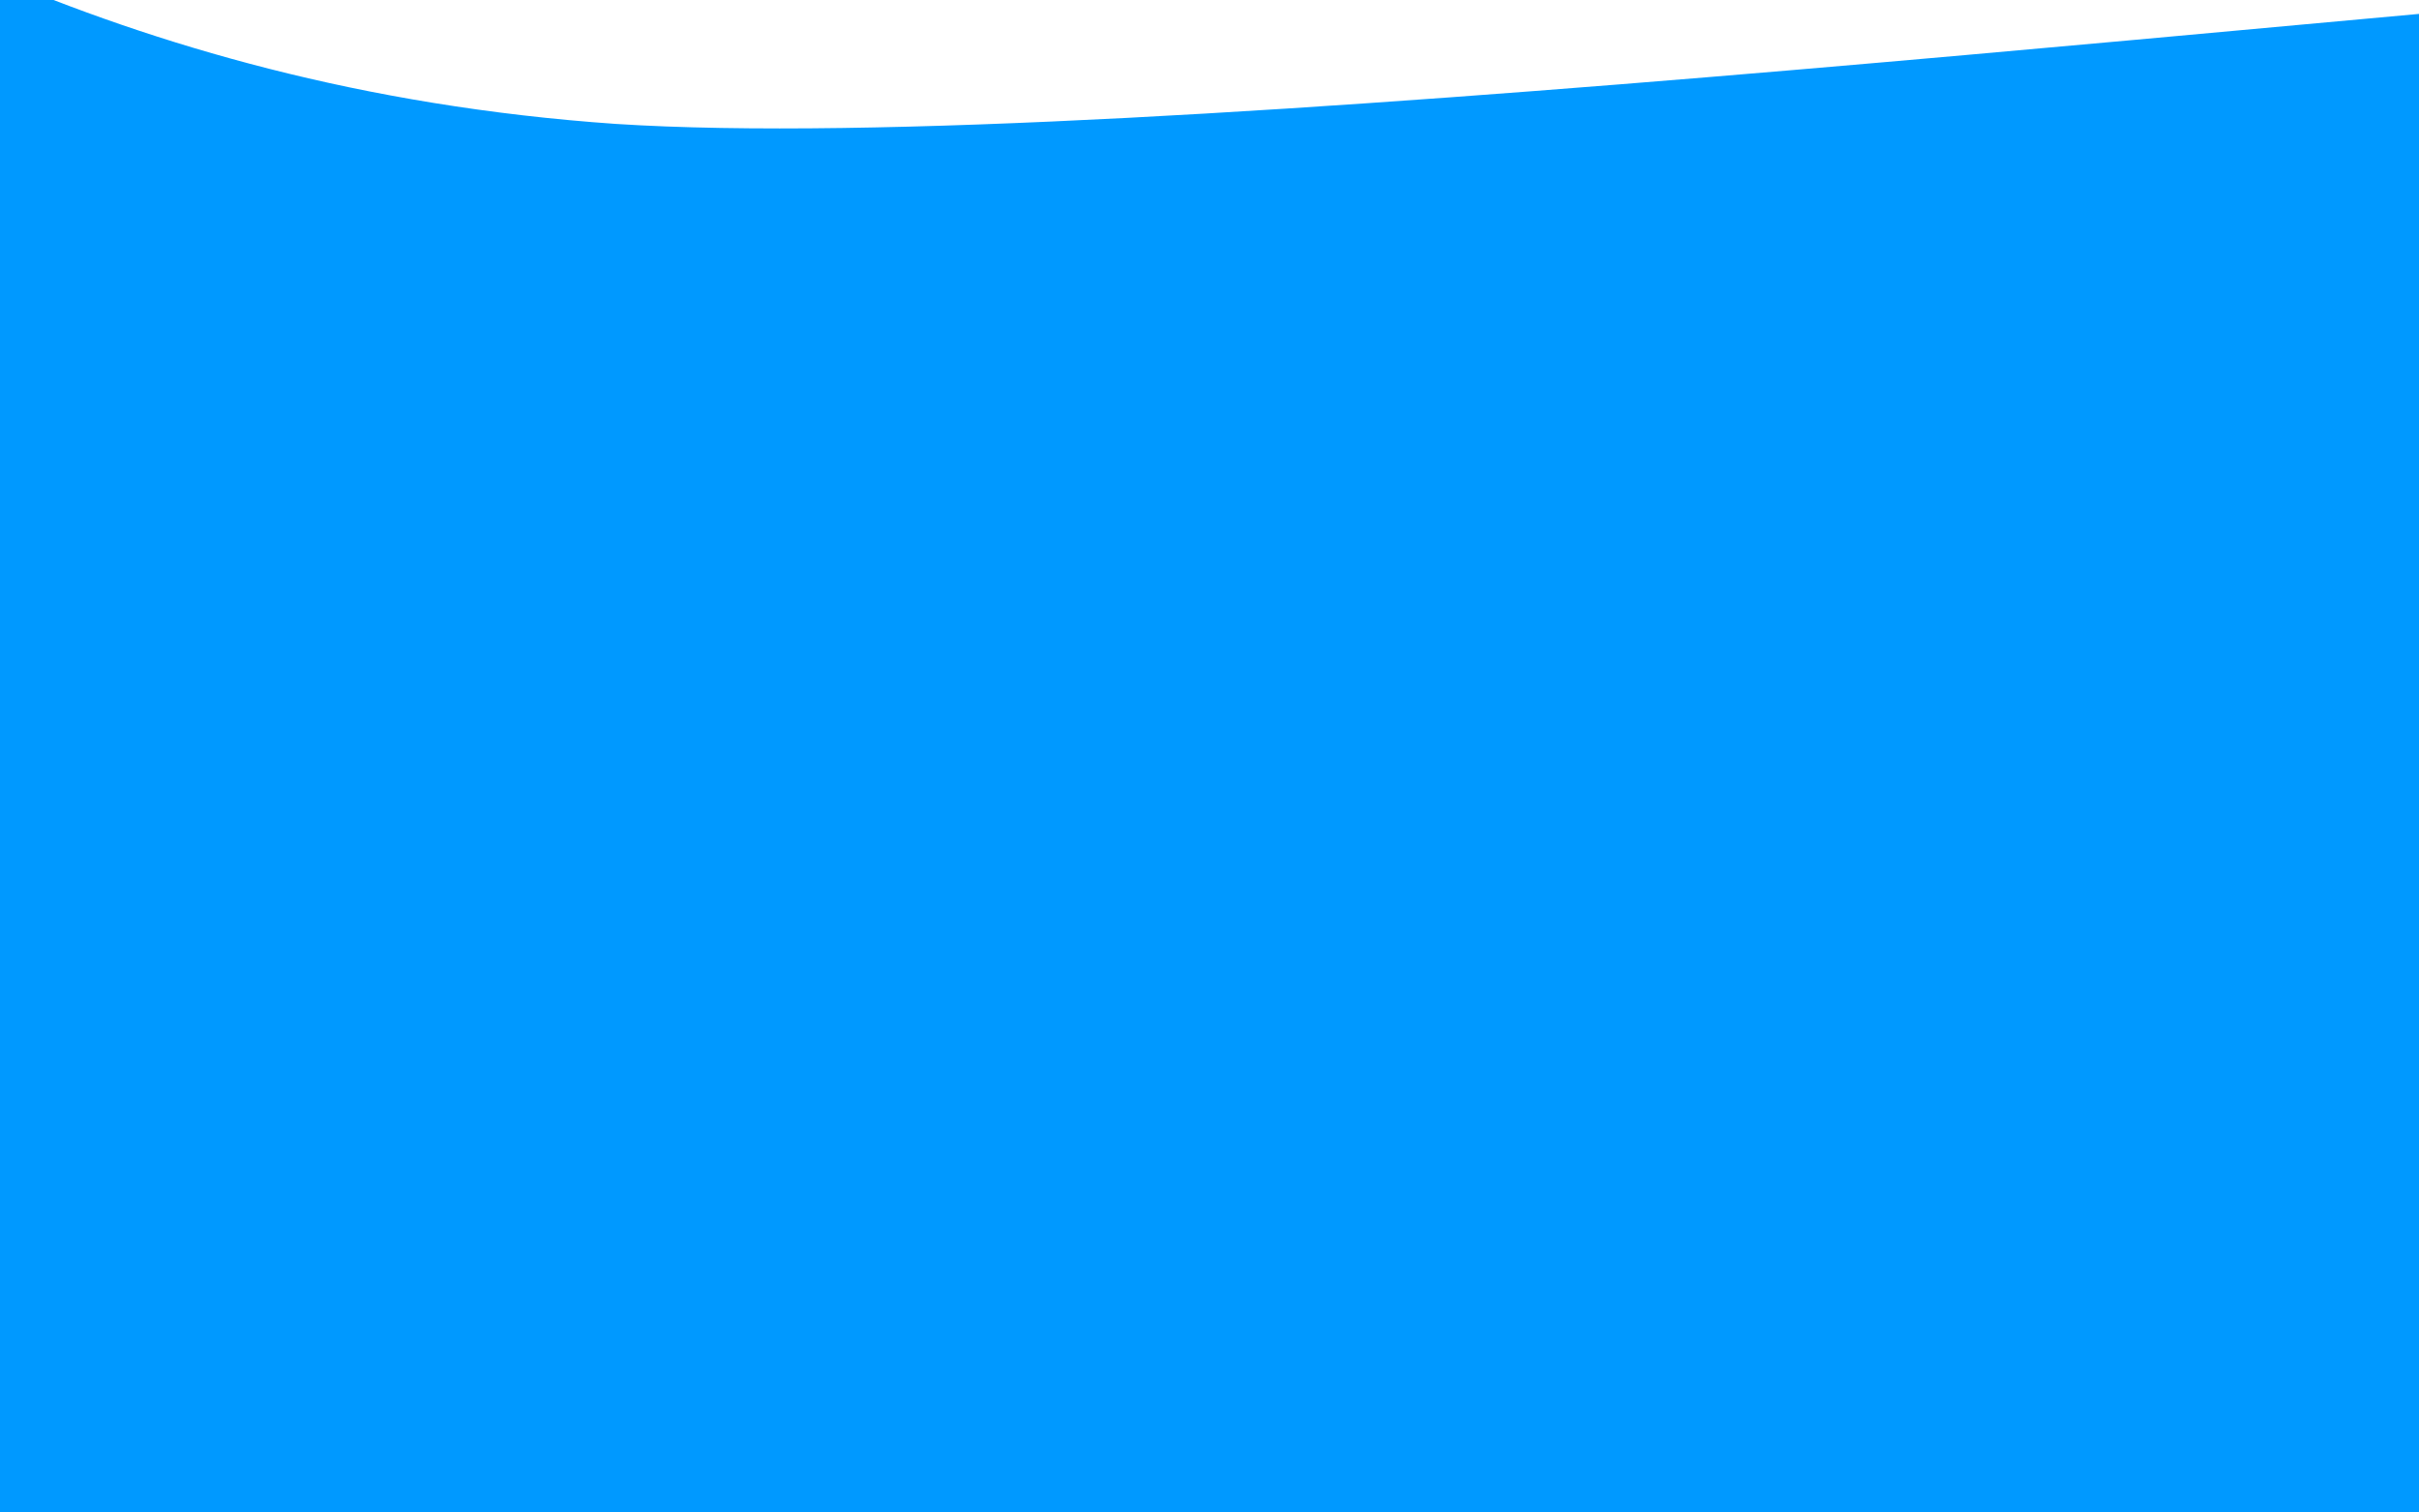
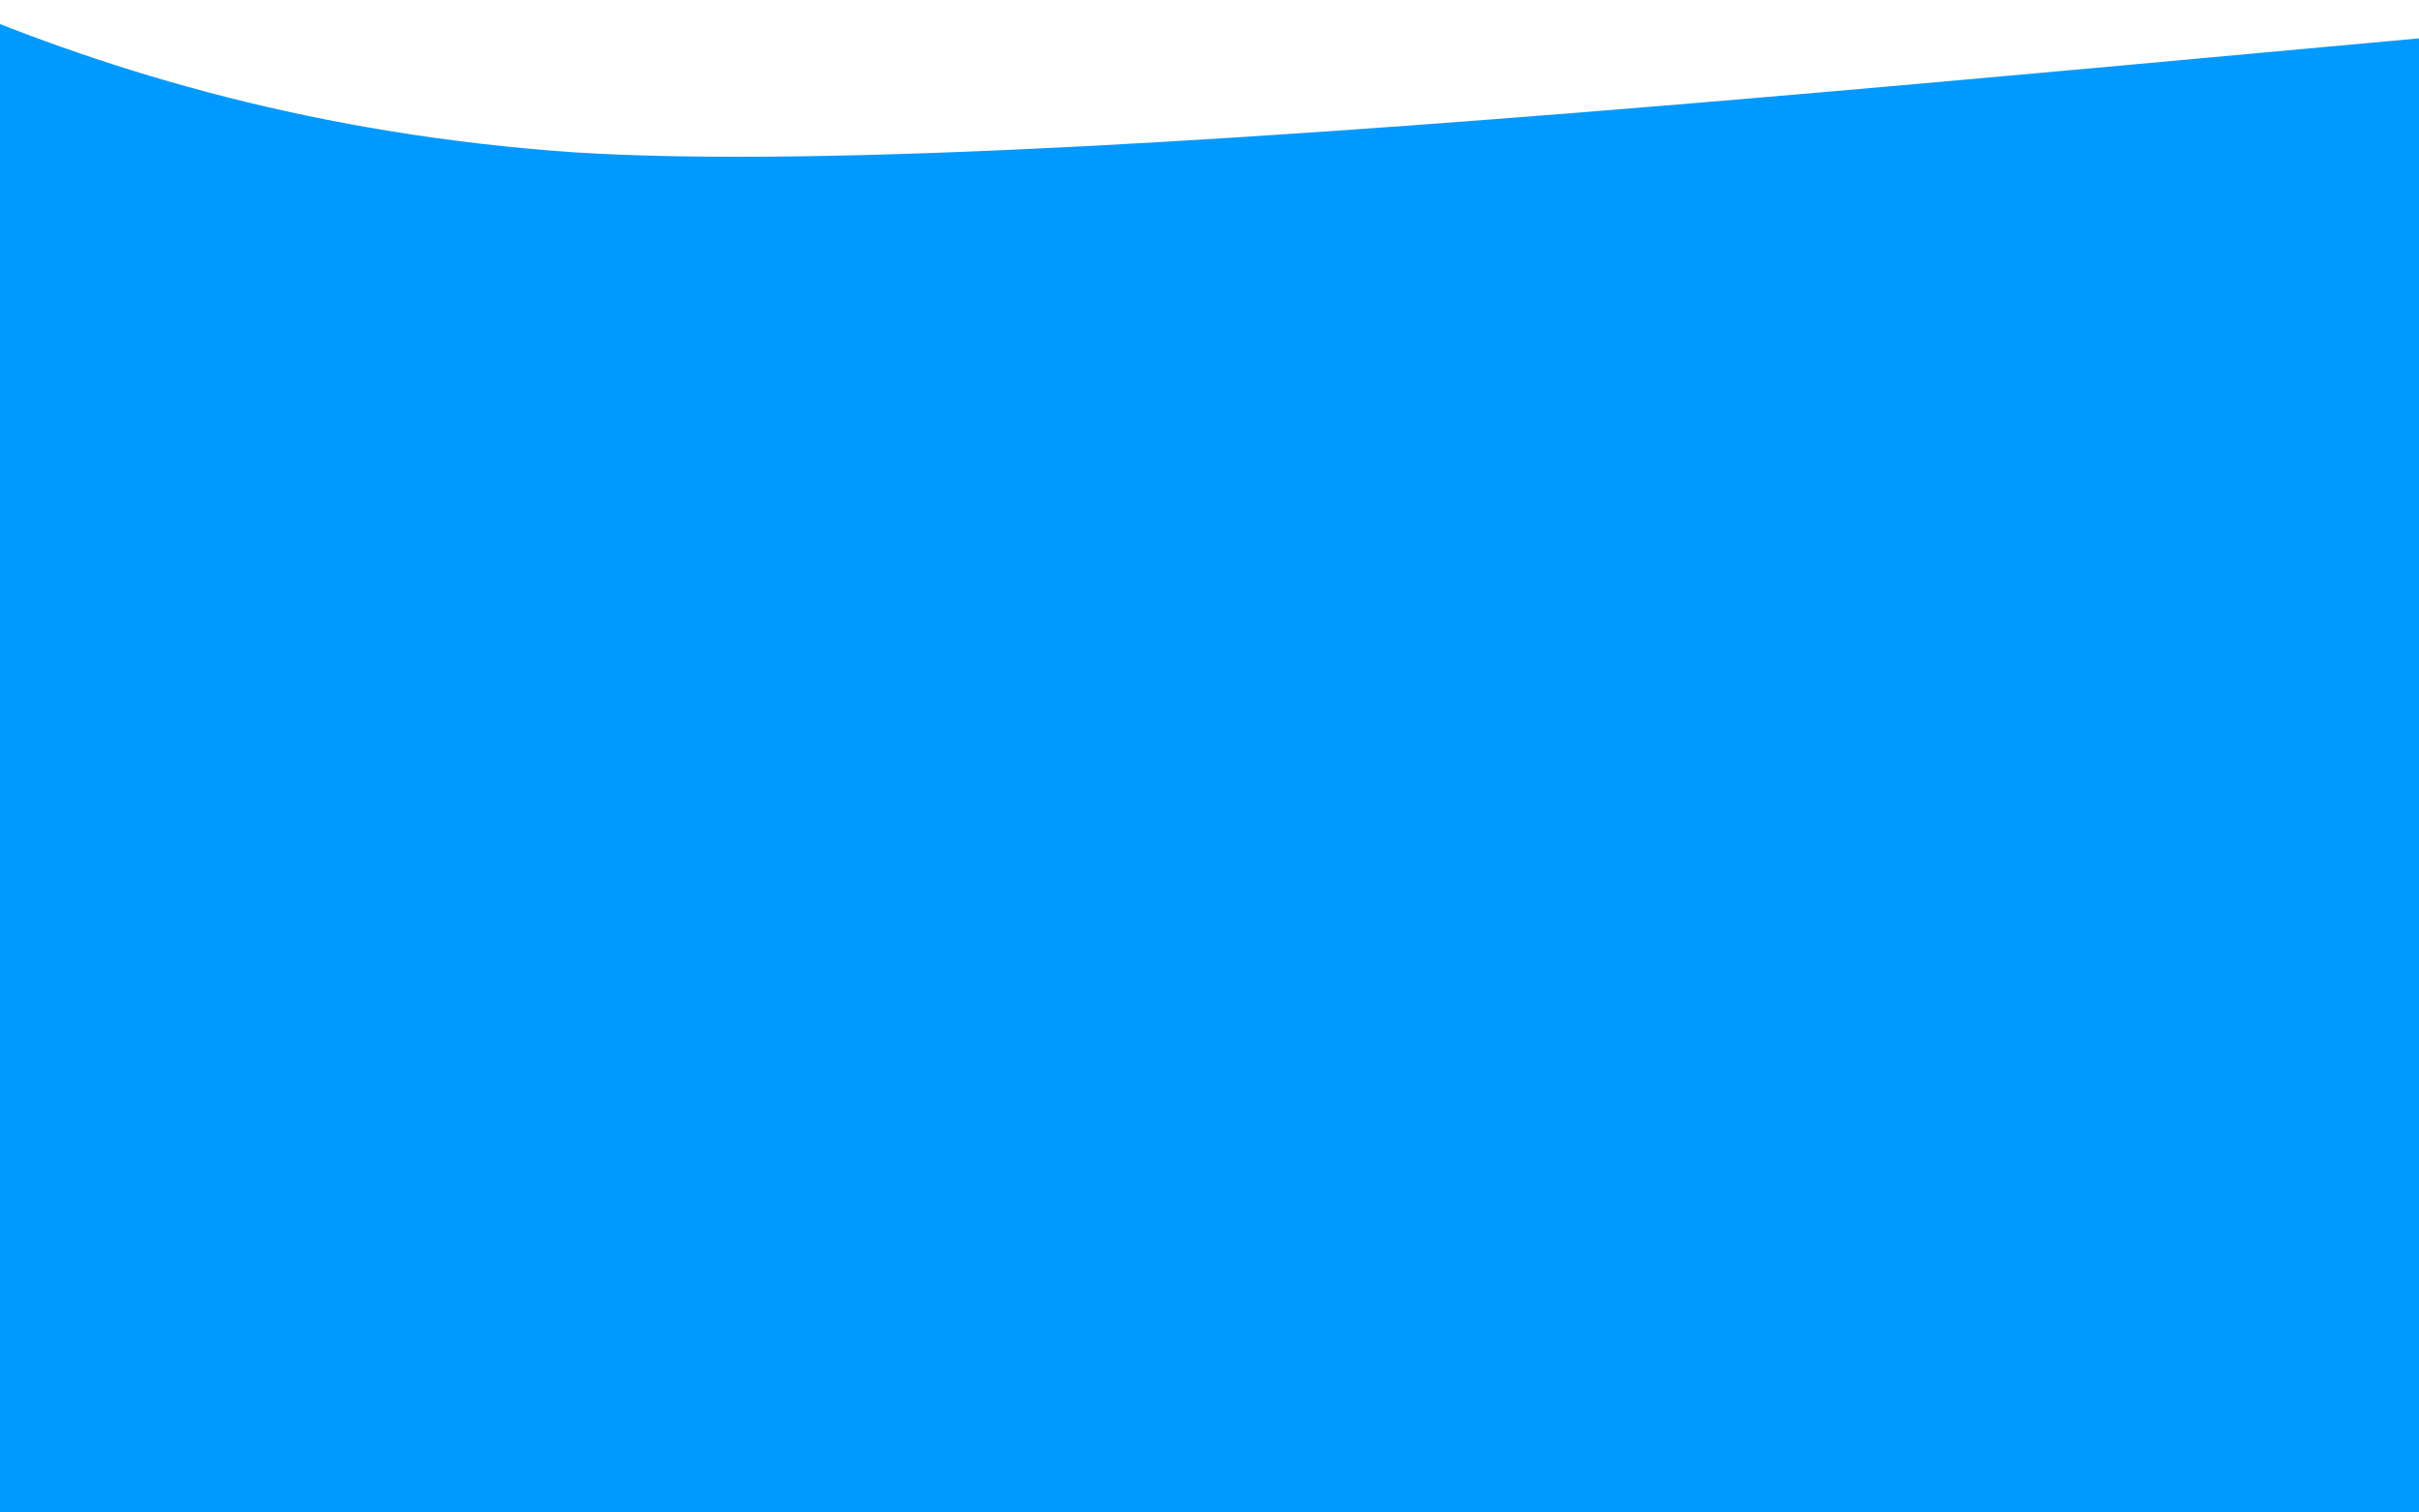
<svg xmlns="http://www.w3.org/2000/svg" width="512" height="320">
  <g>
-     <rect fill="none" id="canvas_background" height="322" width="514" y="-1" x="-1" />
+     <rect x="-1" y="-1" width="514" height="322" id="canvas_background" fill="none" />
  </g>
  <g>
-     <path transform="rotate(0.139166 673.5667,128.9811) " stroke="null" id="svg_1" d="m-139,-73.915l54.019,27.085c41.007,22.625 107.023,67.135 215.06,74.383c108.038,6.74 390.092,-27.375 498.129,-34.114c108.038,-7.248 97.093,28.016 205.13,47.98c108.038,20.727 496.855,-203.563 502.087,-78.107c5.232,125.456 96.689,-11.174 150.707,-3.926l-4.569,170.155l0,203.457l-54.019,0c-54.019,0 -162.056,0 -270.094,0c-108.038,0 -216.075,0 -324.113,0c-108.038,0 -216.075,0 -324.113,0c-108.038,0 -216.075,0 -324.113,0c-108.038,0 -216.075,0 -270.094,0l-54.019,0l0,-406.915z" fill="#0099ff" />
+     <path fill="#0099ff" d="m-148,-67.915l54.019,27.085c41.007,22.625 107.023,67.135 215.06,74.383c108.038,6.74 390.092,-27.375 498.129,-34.114c108.038,-7.248 97.093,28.016 205.13,47.98c108.038,20.727 496.855,-203.563 502.087,-78.107c5.232,125.456 96.689,-11.174 150.707,-3.926l-4.569,170.155l0,203.457l-54.019,0c-54.019,0 -162.056,0 -270.094,0c-108.038,0 -216.075,0 -324.113,0c-108.038,0 -216.075,0 -324.113,0c-108.038,0 -216.075,0 -324.113,0c-108.038,0 -216.075,0 -270.094,0l-54.019,0l0,-406.915z" id="svg_1" stroke="null" transform="rotate(0.139166 664.5667,134.9811) " />
  </g>
</svg>
